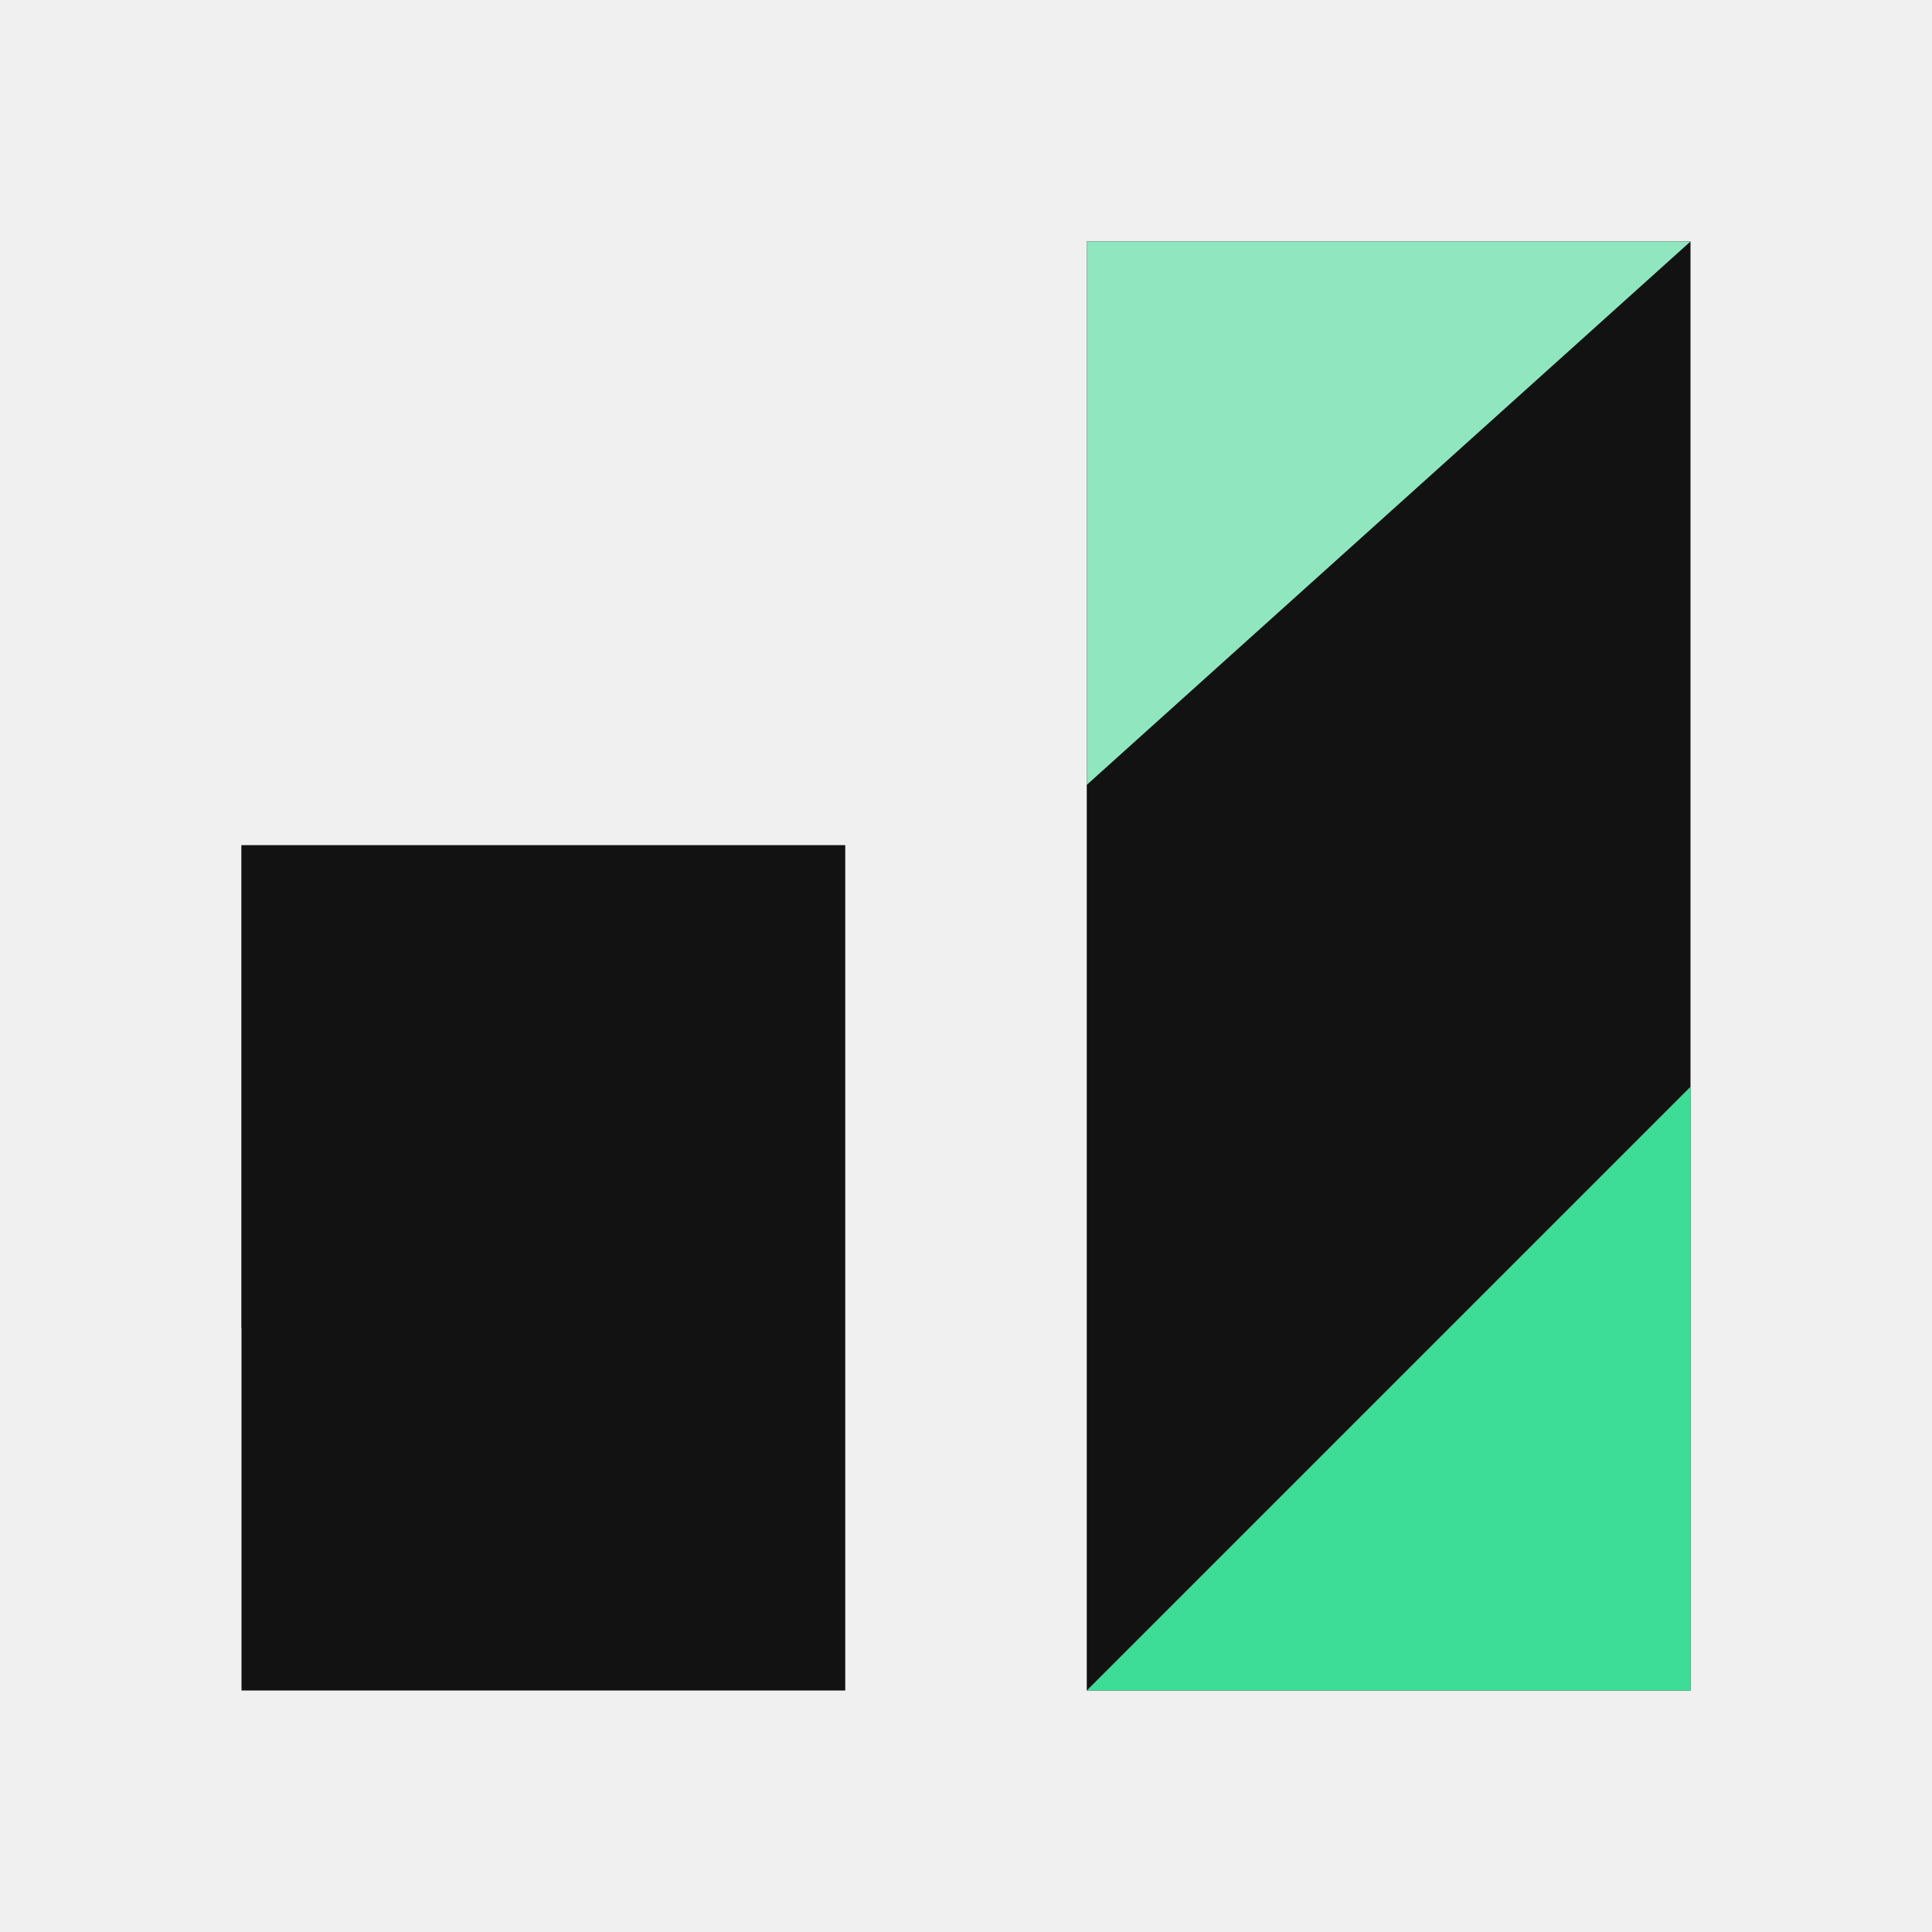
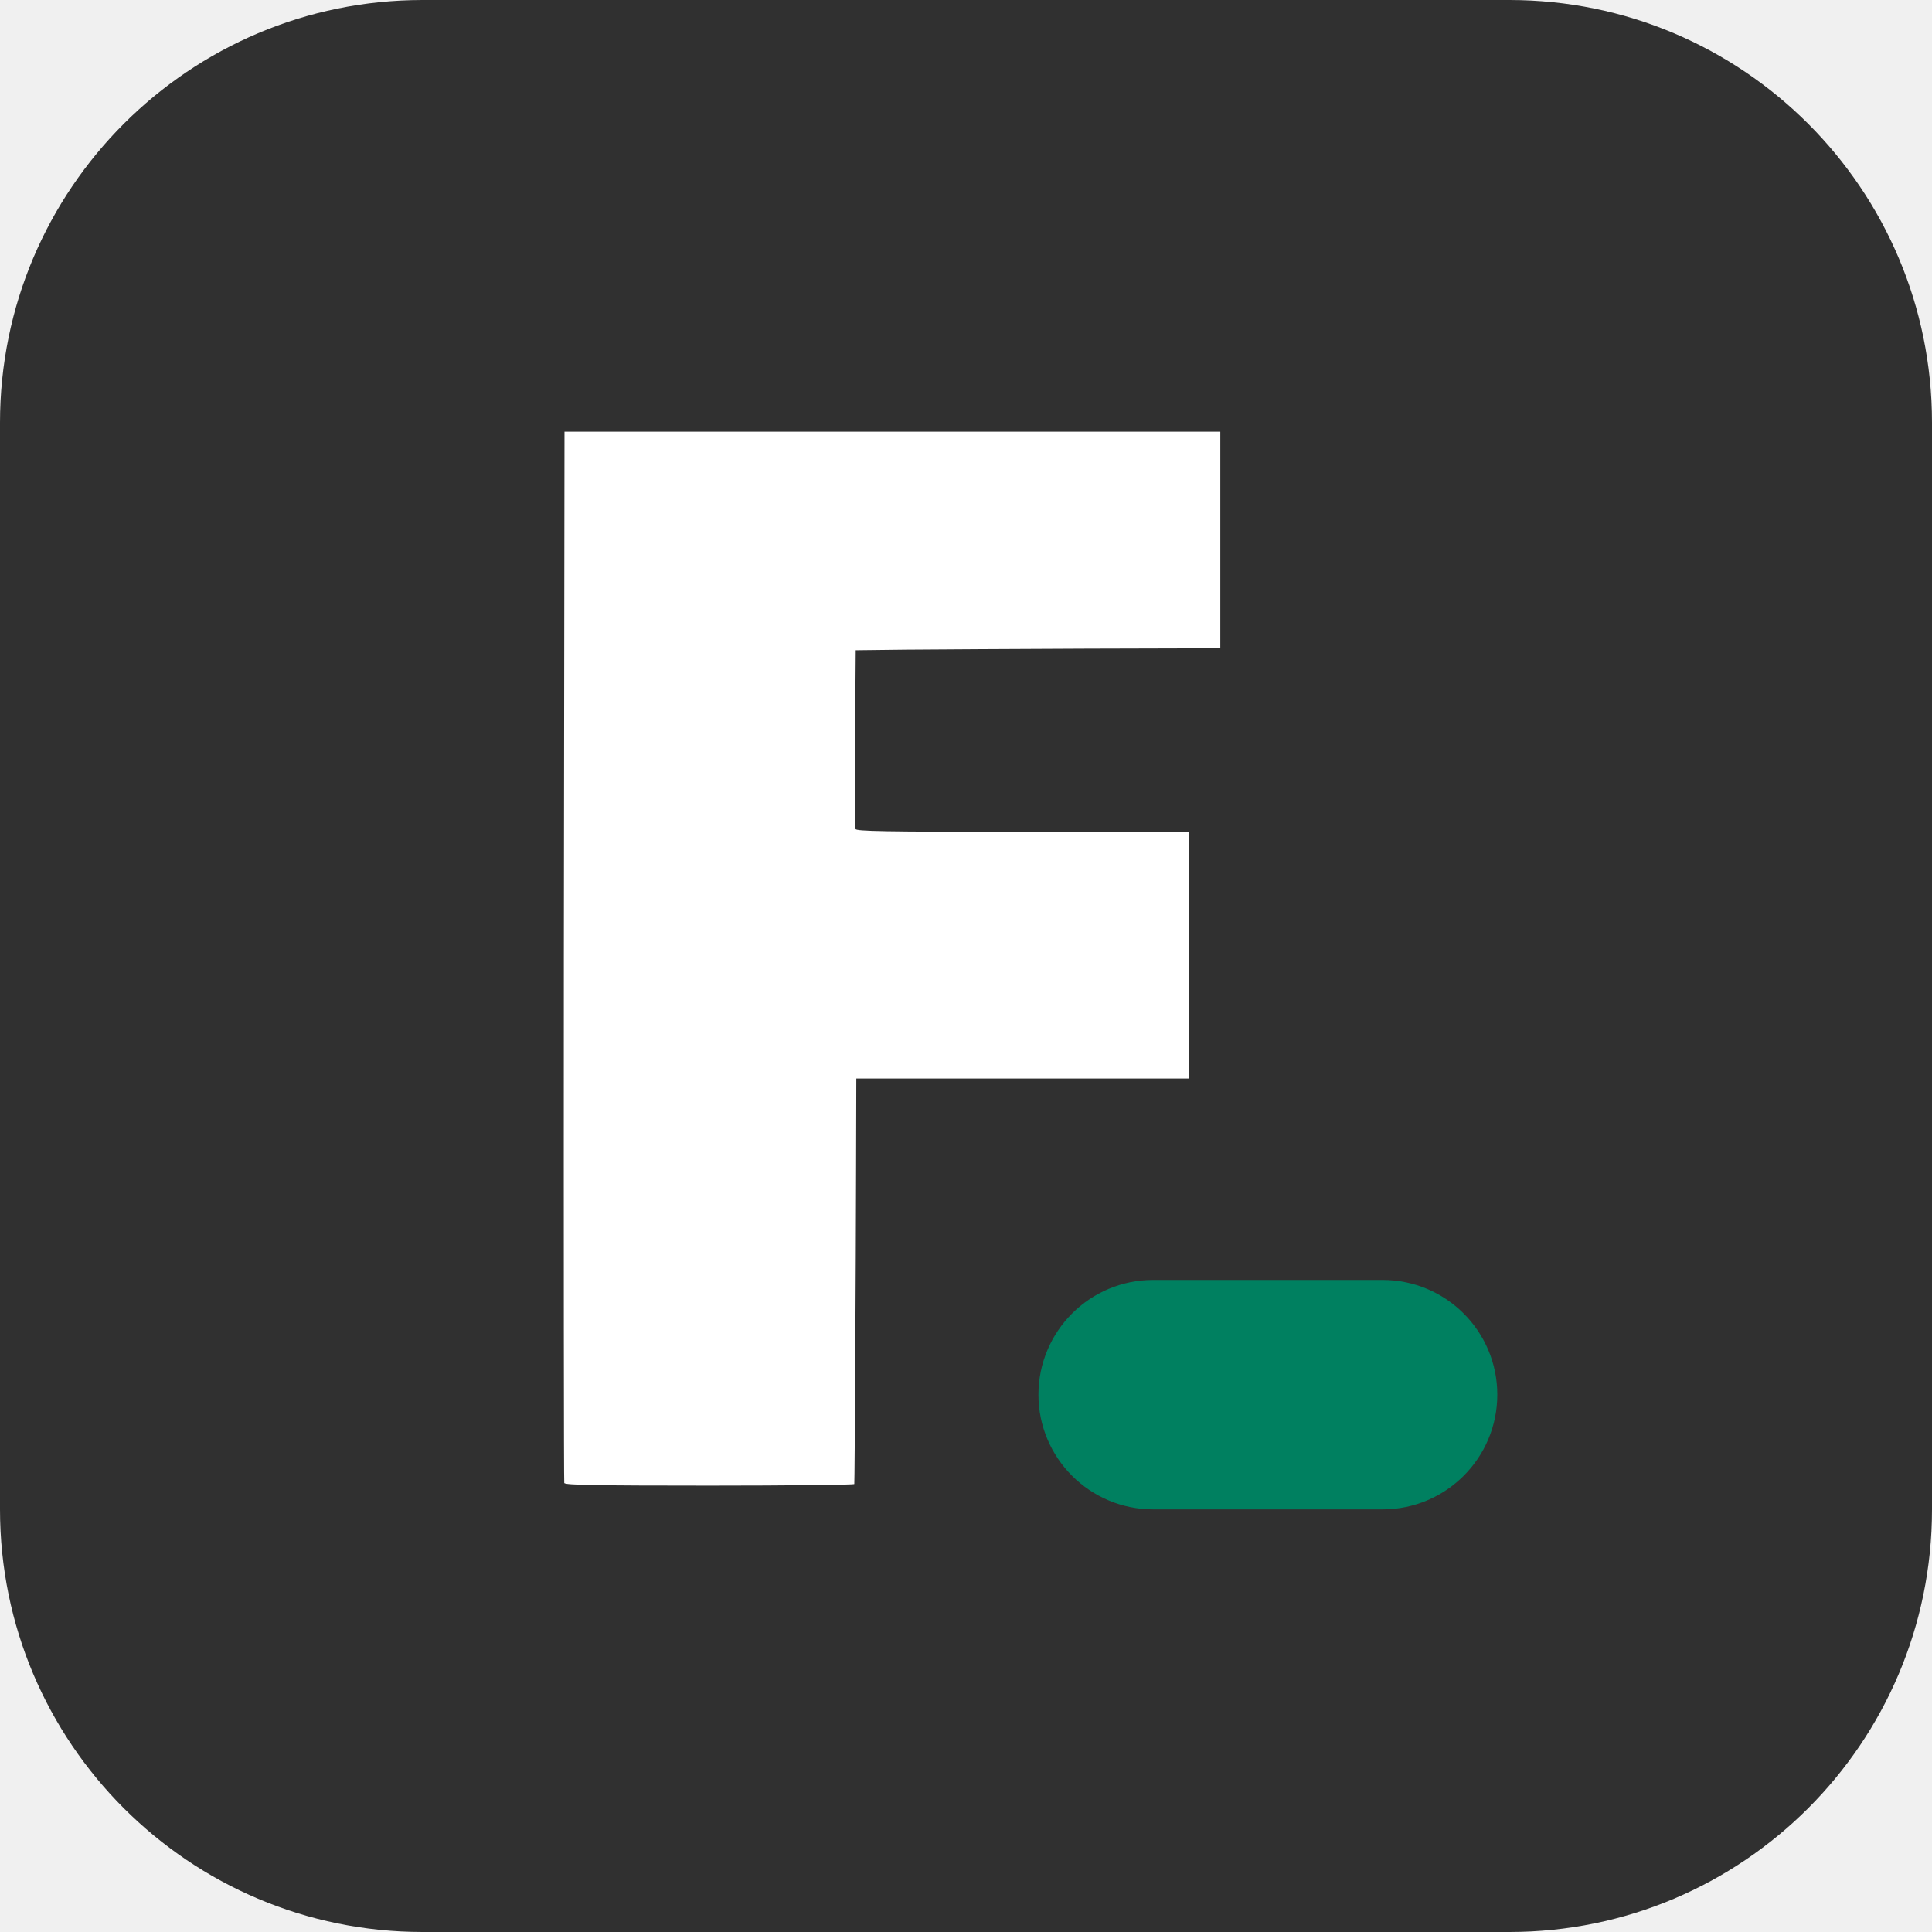
- <svg xmlns="http://www.w3.org/2000/svg" width="32" height="32" viewBox="0 0 32 32" fill="none">
-   <g id="Mark">
-     <path id="Vector" d="M18 4H28V28H18V4Z" fill="#121212" />
-     <path id="Vector_2" d="M18 4H28L18 13V4Z" fill="#8FE6BF" />
-     <path id="Vector_3" d="M28 18V28H18L28 18Z" fill="#3DDC97" />
-     <path id="Vector_4" d="M4 14H14V28H4V14Z" fill="#121212" />
-     <path id="Vector_5" opacity="0.75" d="M4 14H14L4 22V14Z" fill="#121212" />
-   </g>
+ <svg xmlns="http://www.w3.org/2000/svg" viewBox="0 0 32 32" role="img" aria-label="Farq B2B">
+   <rect width="32" height="32" rx="7" fill="#303030" />
+   <path transform="translate(9.2 7) scale(0.98)" d="M0.149 17.922C0.142 17.898 0.139 13.892 0.142 9.017L0.153 0.153H5.695H11.237V1.983V3.814L9 3.82C7.769 3.824 6.383 3.834 5.919 3.837L5.075 3.847L5.064 5.332C5.058 6.149 5.061 6.841 5.071 6.868C5.088 6.905 5.522 6.915 7.902 6.915H10.712V9V11.085H7.898H5.085L5.081 12.6C5.078 14.119 5.058 17.892 5.051 17.939C5.051 17.953 3.949 17.966 2.607 17.966C0.685 17.966 0.163 17.956 0.149 17.922Z" fill="#ffffff" />
+   <rect x="17.2" y="21.2" width="7.6" height="3.8" rx="1.9" fill="#008060" />
</svg>
